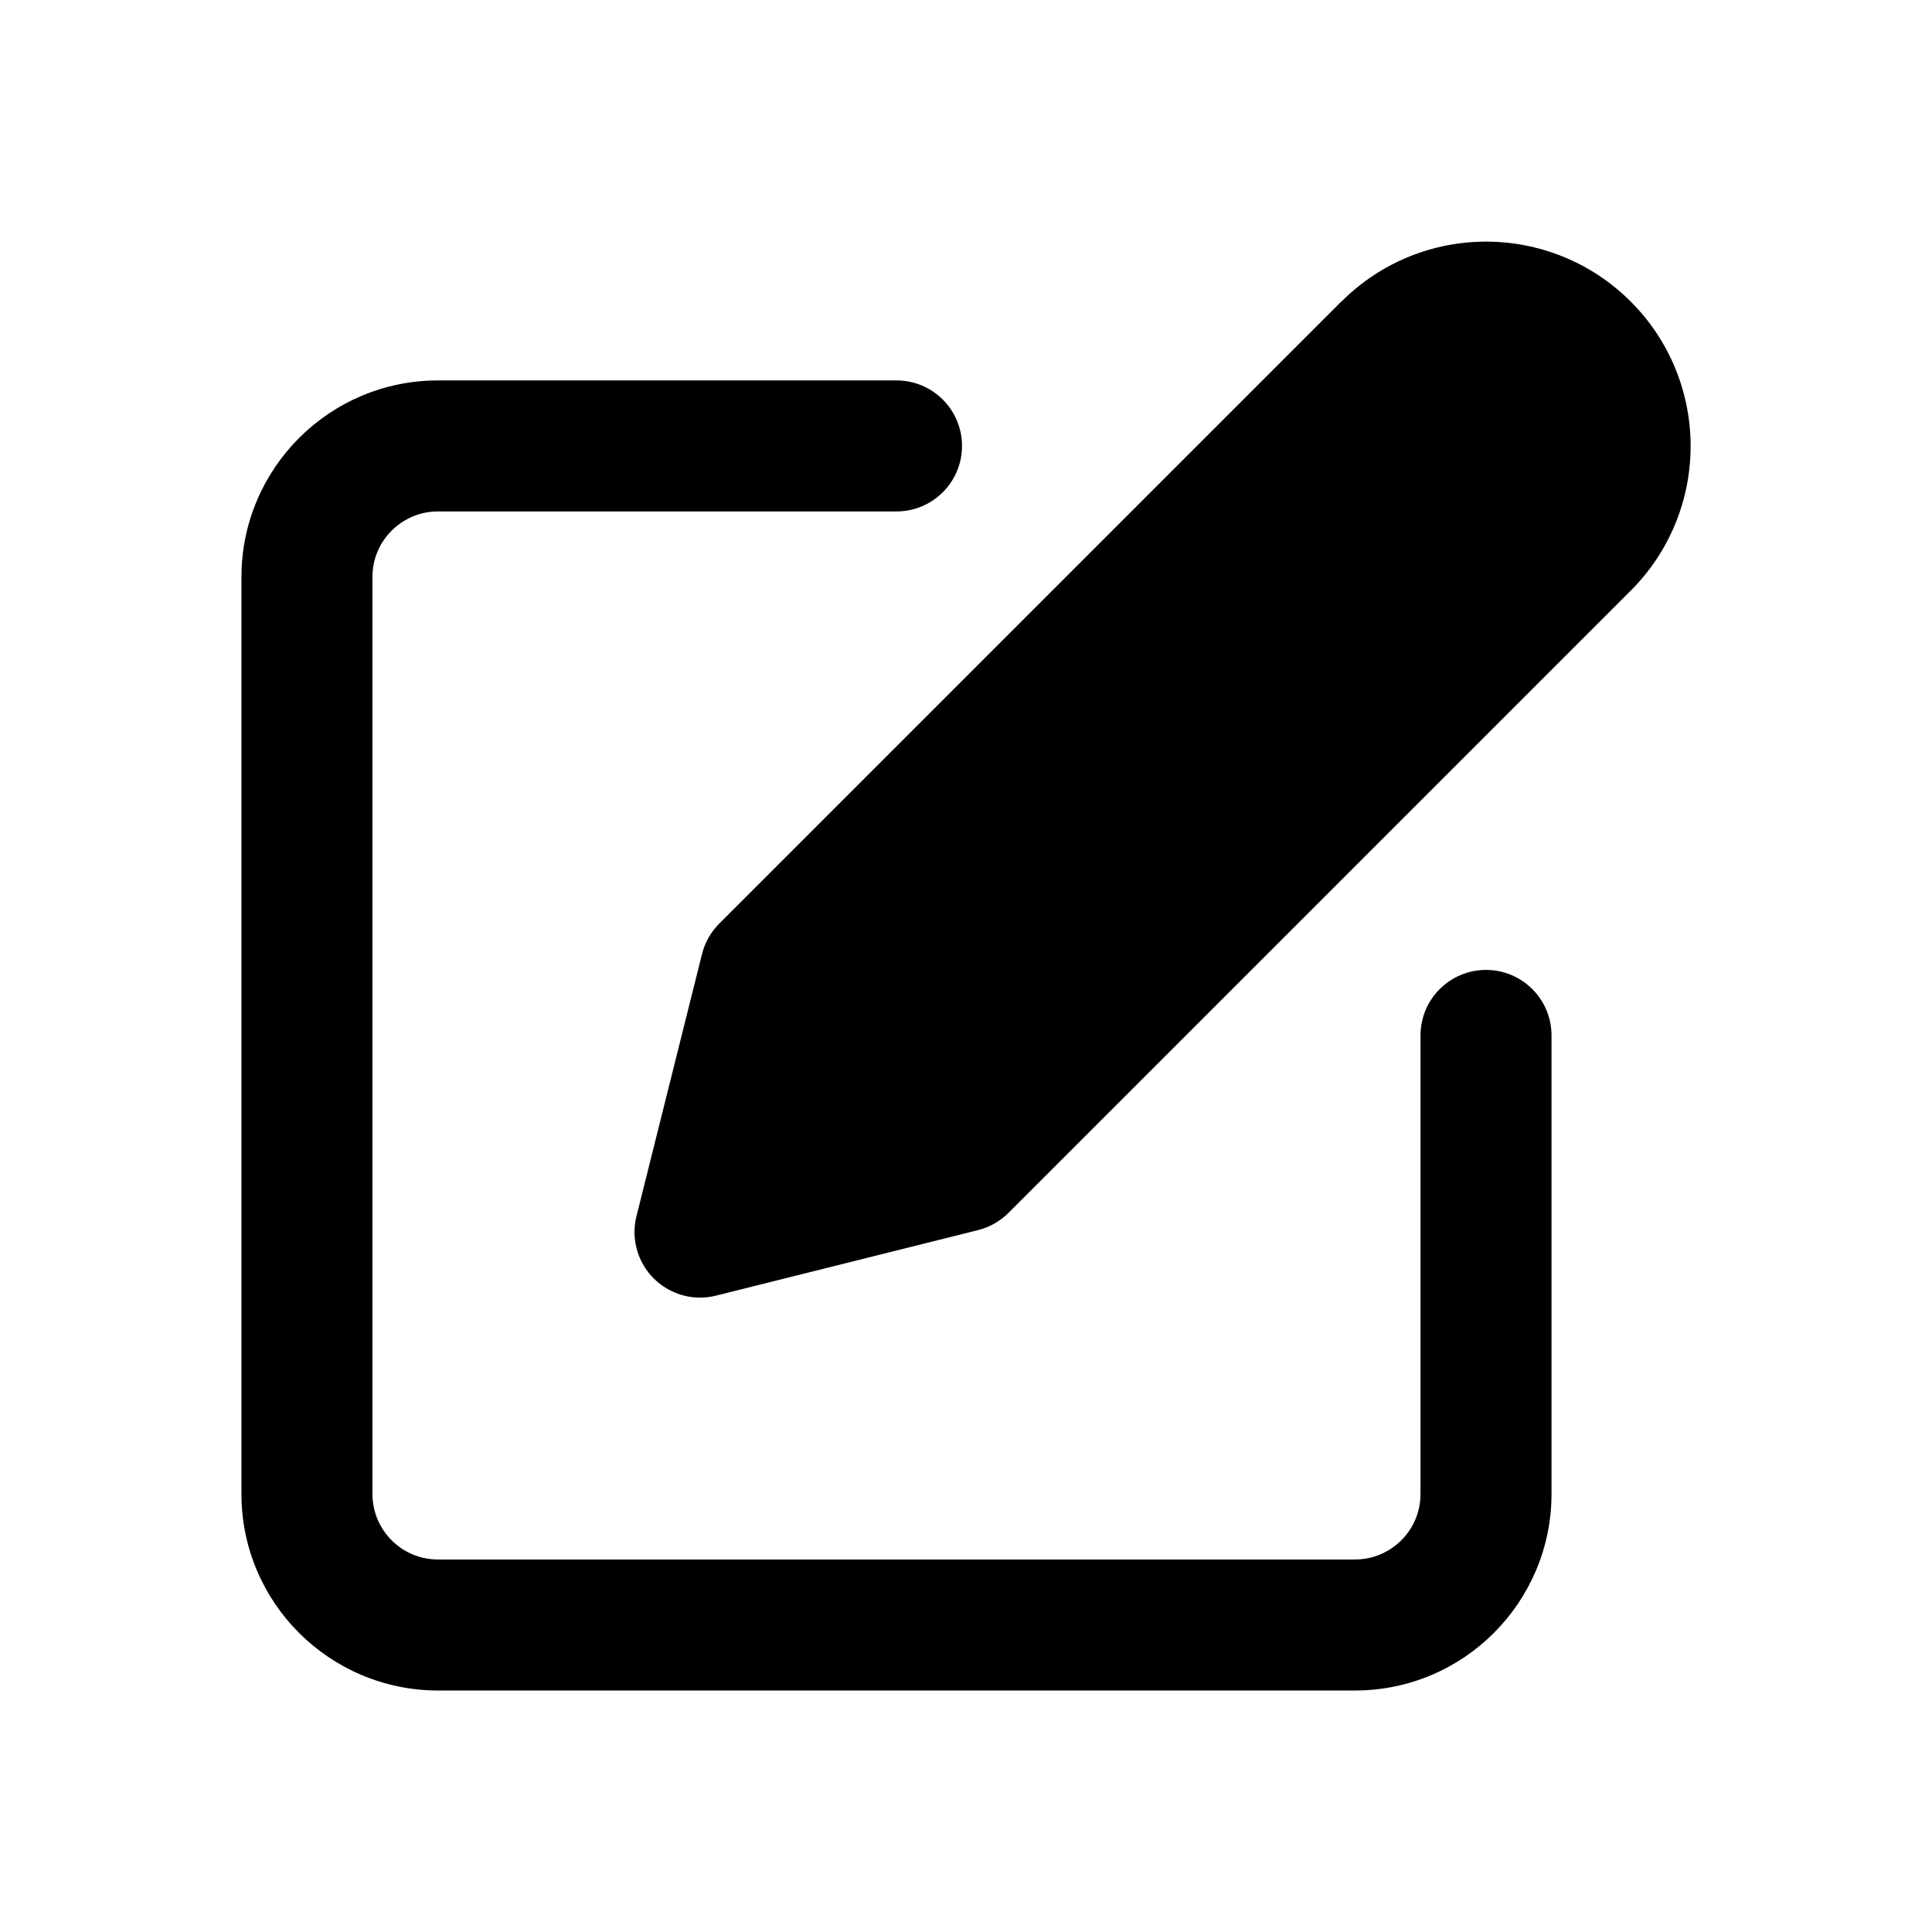
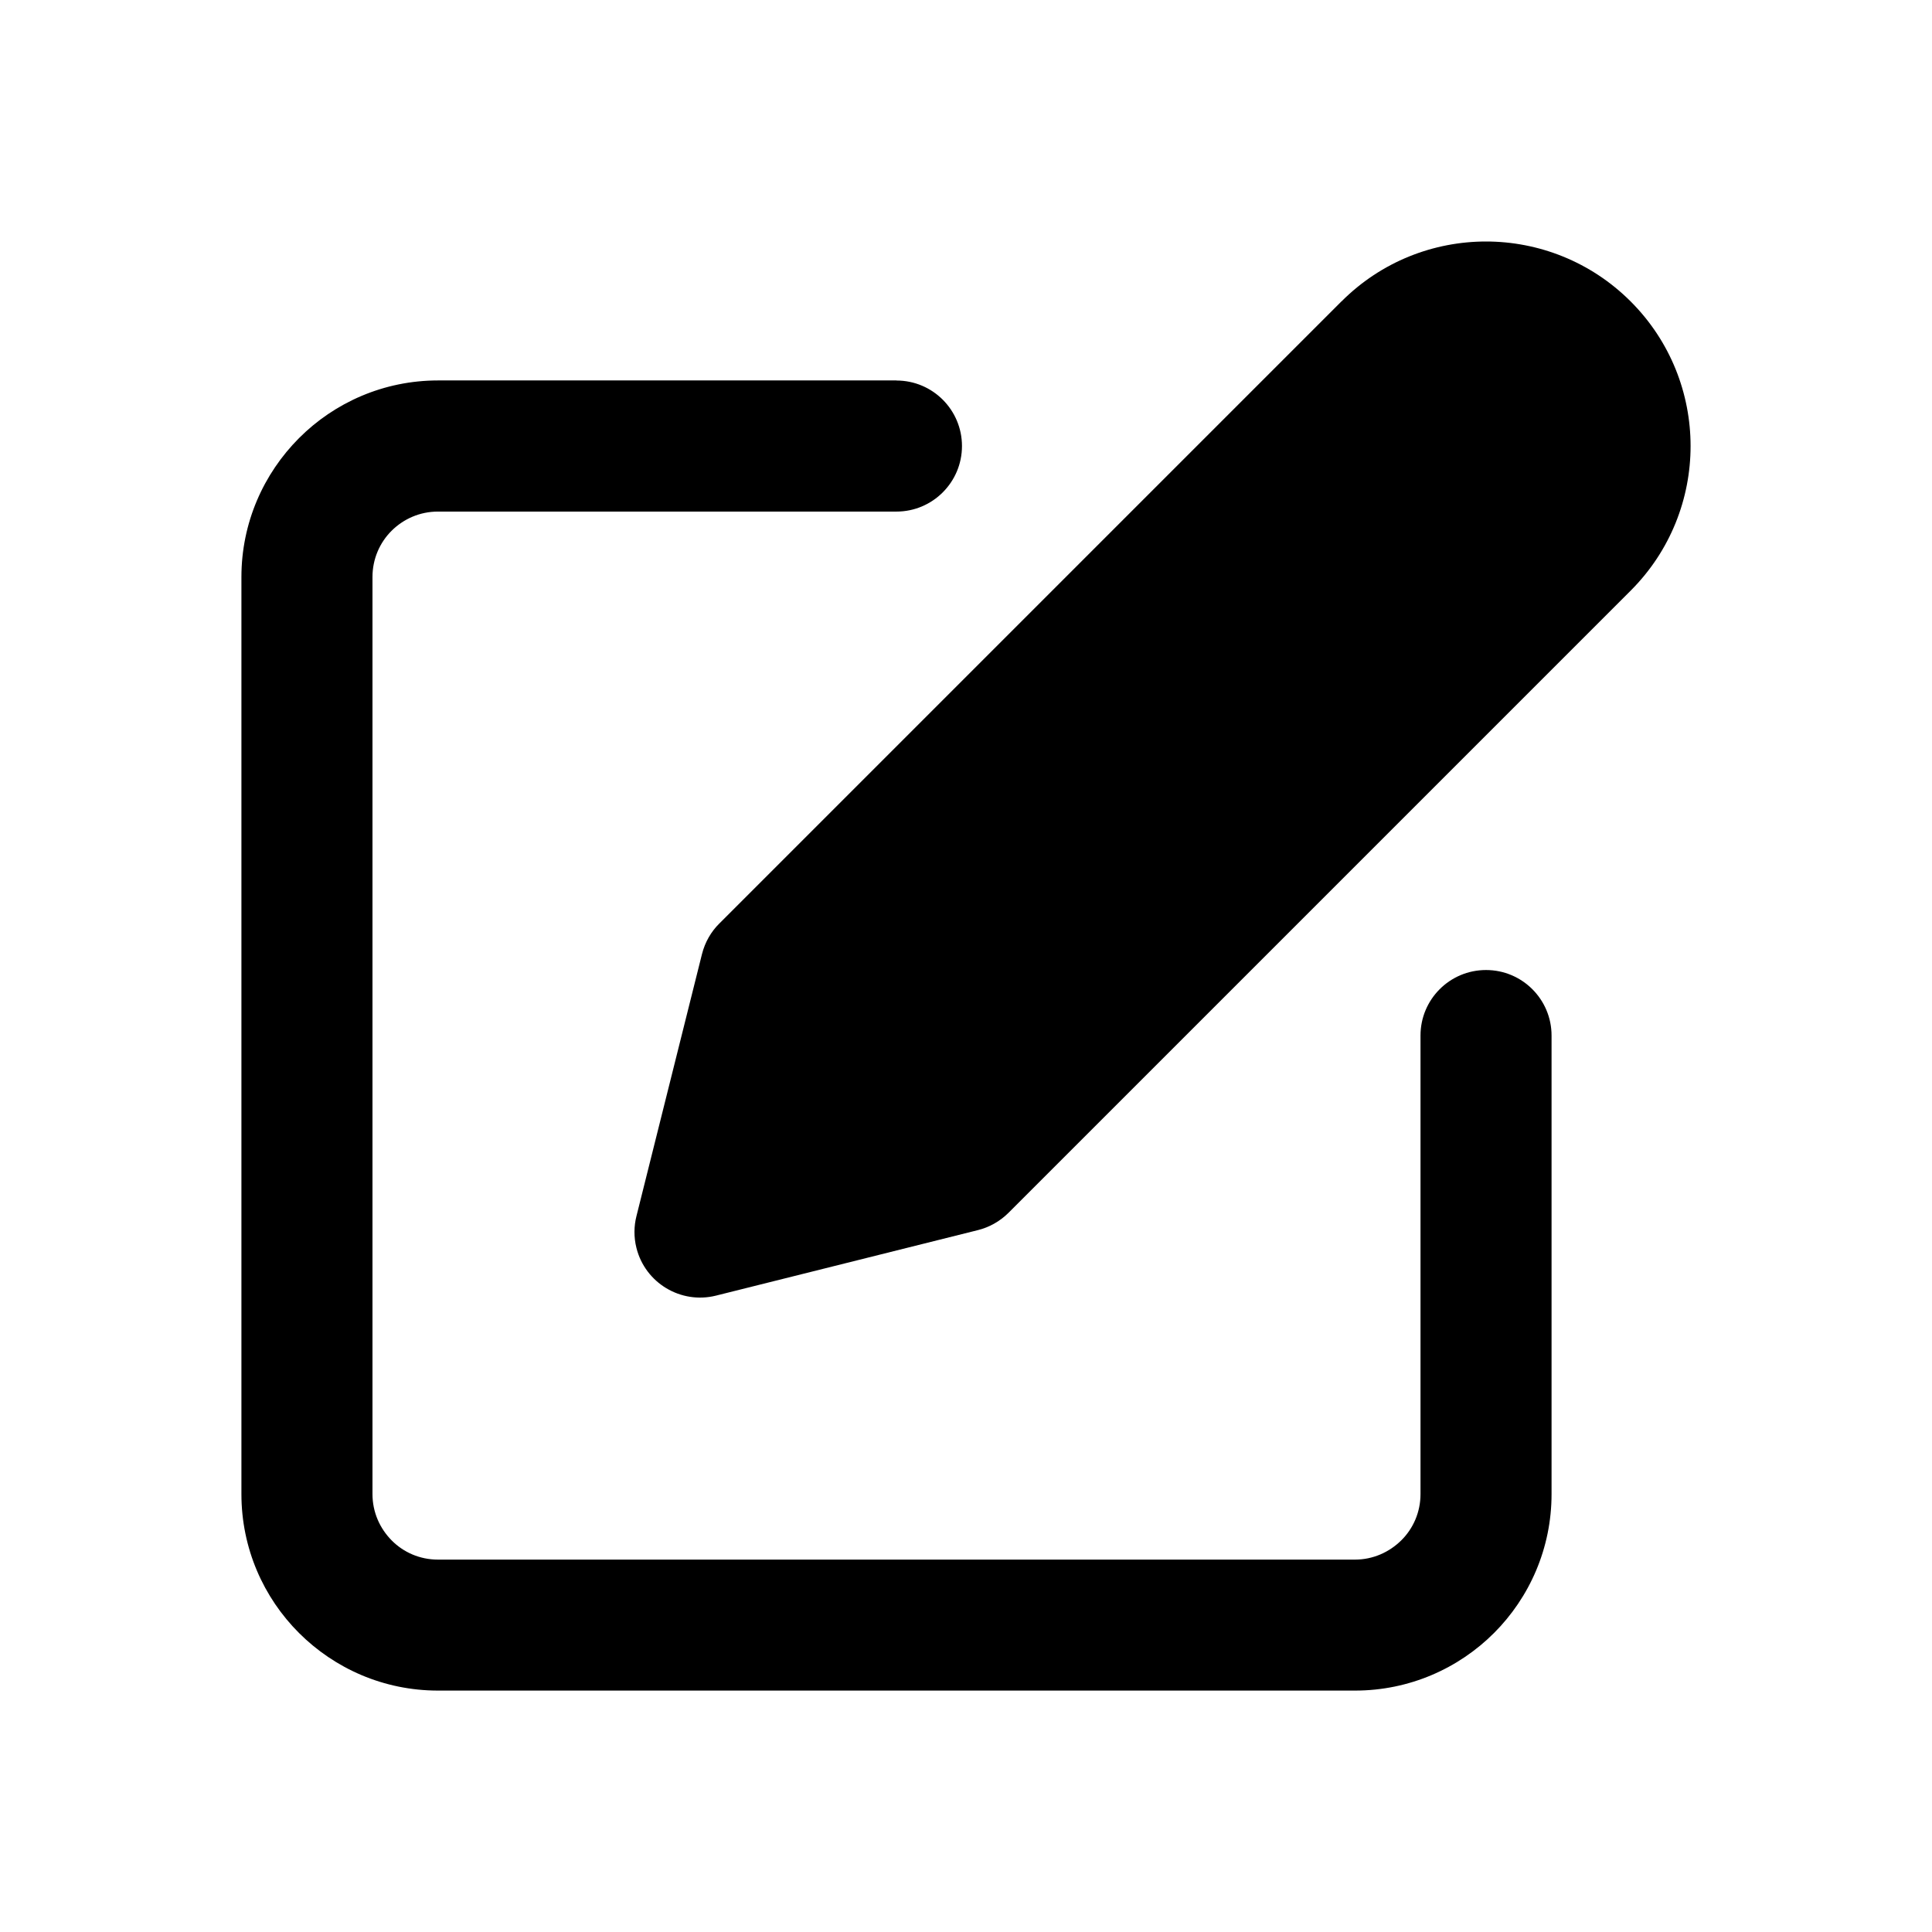
- <svg xmlns="http://www.w3.org/2000/svg" version="1.1" width="32" height="32" viewBox="0 0 32 32">
-   <path d="M14.849 6.301h-7.595c-0.898 0-1.714 0.366-2.301 0.954s-0.954 1.403-0.954 2.301v15.189c0 0.898 0.366 1.714 0.954 2.301s1.403 0.954 2.301 0.954h15.189c0.898 0 1.714-0.366 2.301-0.954s0.954-1.403 0.954-2.301v-7.595c0-0.599-0.486-1.085-1.085-1.085s-1.085 0.486-1.085 1.085v7.595c0 0.299-0.12 0.57-0.318 0.767s-0.468 0.318-0.767 0.318h-15.189c-0.299 0-0.57-0.12-0.767-0.318s-0.318-0.468-0.318-0.767v-15.189c0-0.299 0.12-0.57 0.318-0.767s0.468-0.318 0.767-0.318h7.595c0.599 0 1.085-0.486 1.085-1.085s-0.486-1.085-1.085-1.085zM22.219 4.992l-10.307 10.307c-0.132 0.131-0.235 0.304-0.285 0.505l-1.085 4.34c-0.042 0.163-0.046 0.345 0 0.526 0.145 0.581 0.735 0.935 1.316 0.79l4.34-1.085c0.181-0.045 0.358-0.14 0.505-0.285l10.307-10.307c0.661-0.661 0.992-1.53 0.992-2.394s-0.331-1.734-0.992-2.394c-0.661-0.661-1.531-0.993-2.396-0.993s-1.734 0.331-2.394 0.992z" />
+ <svg xmlns="http://www.w3.org/2000/svg" version="1.1" width="24" height="24" viewBox="0 0 24 24">
+   <path d="M11.137 4.726h-5.696c-0.673 0-1.285 0.274-1.726 0.716s-0.716 1.052-0.716 1.726v11.392c0 0.674 0.274 1.285 0.716 1.726s1.052 0.715 1.726 0.715h11.392c0.673 0 1.285-0.274 1.726-0.715s0.715-1.052 0.715-1.726v-5.696c0-0.449-0.364-0.814-0.814-0.814s-0.814 0.364-0.814 0.814v5.696c0 0.224-0.090 0.428-0.239 0.575s-0.351 0.239-0.575 0.239h-11.392c-0.224 0-0.428-0.090-0.575-0.239s-0.238-0.351-0.238-0.575v-11.392c0-0.224 0.090-0.428 0.238-0.575s0.351-0.238 0.575-0.238h5.696c0.449 0 0.814-0.365 0.814-0.814s-0.364-0.814-0.814-0.814zM16.664 3.744l-7.73 7.73c-0.099 0.098-0.176 0.228-0.214 0.379l-0.814 3.255c-0.031 0.122-0.034 0.259 0 0.394 0.109 0.436 0.551 0.701 0.987 0.593l3.255-0.814c0.136-0.034 0.269-0.105 0.379-0.214l7.73-7.73c0.496-0.496 0.744-1.147 0.744-1.796s-0.248-1.3-0.744-1.796c-0.496-0.496-1.148-0.745-1.797-0.745s-1.3 0.248-1.795 0.744z" />
</svg>
